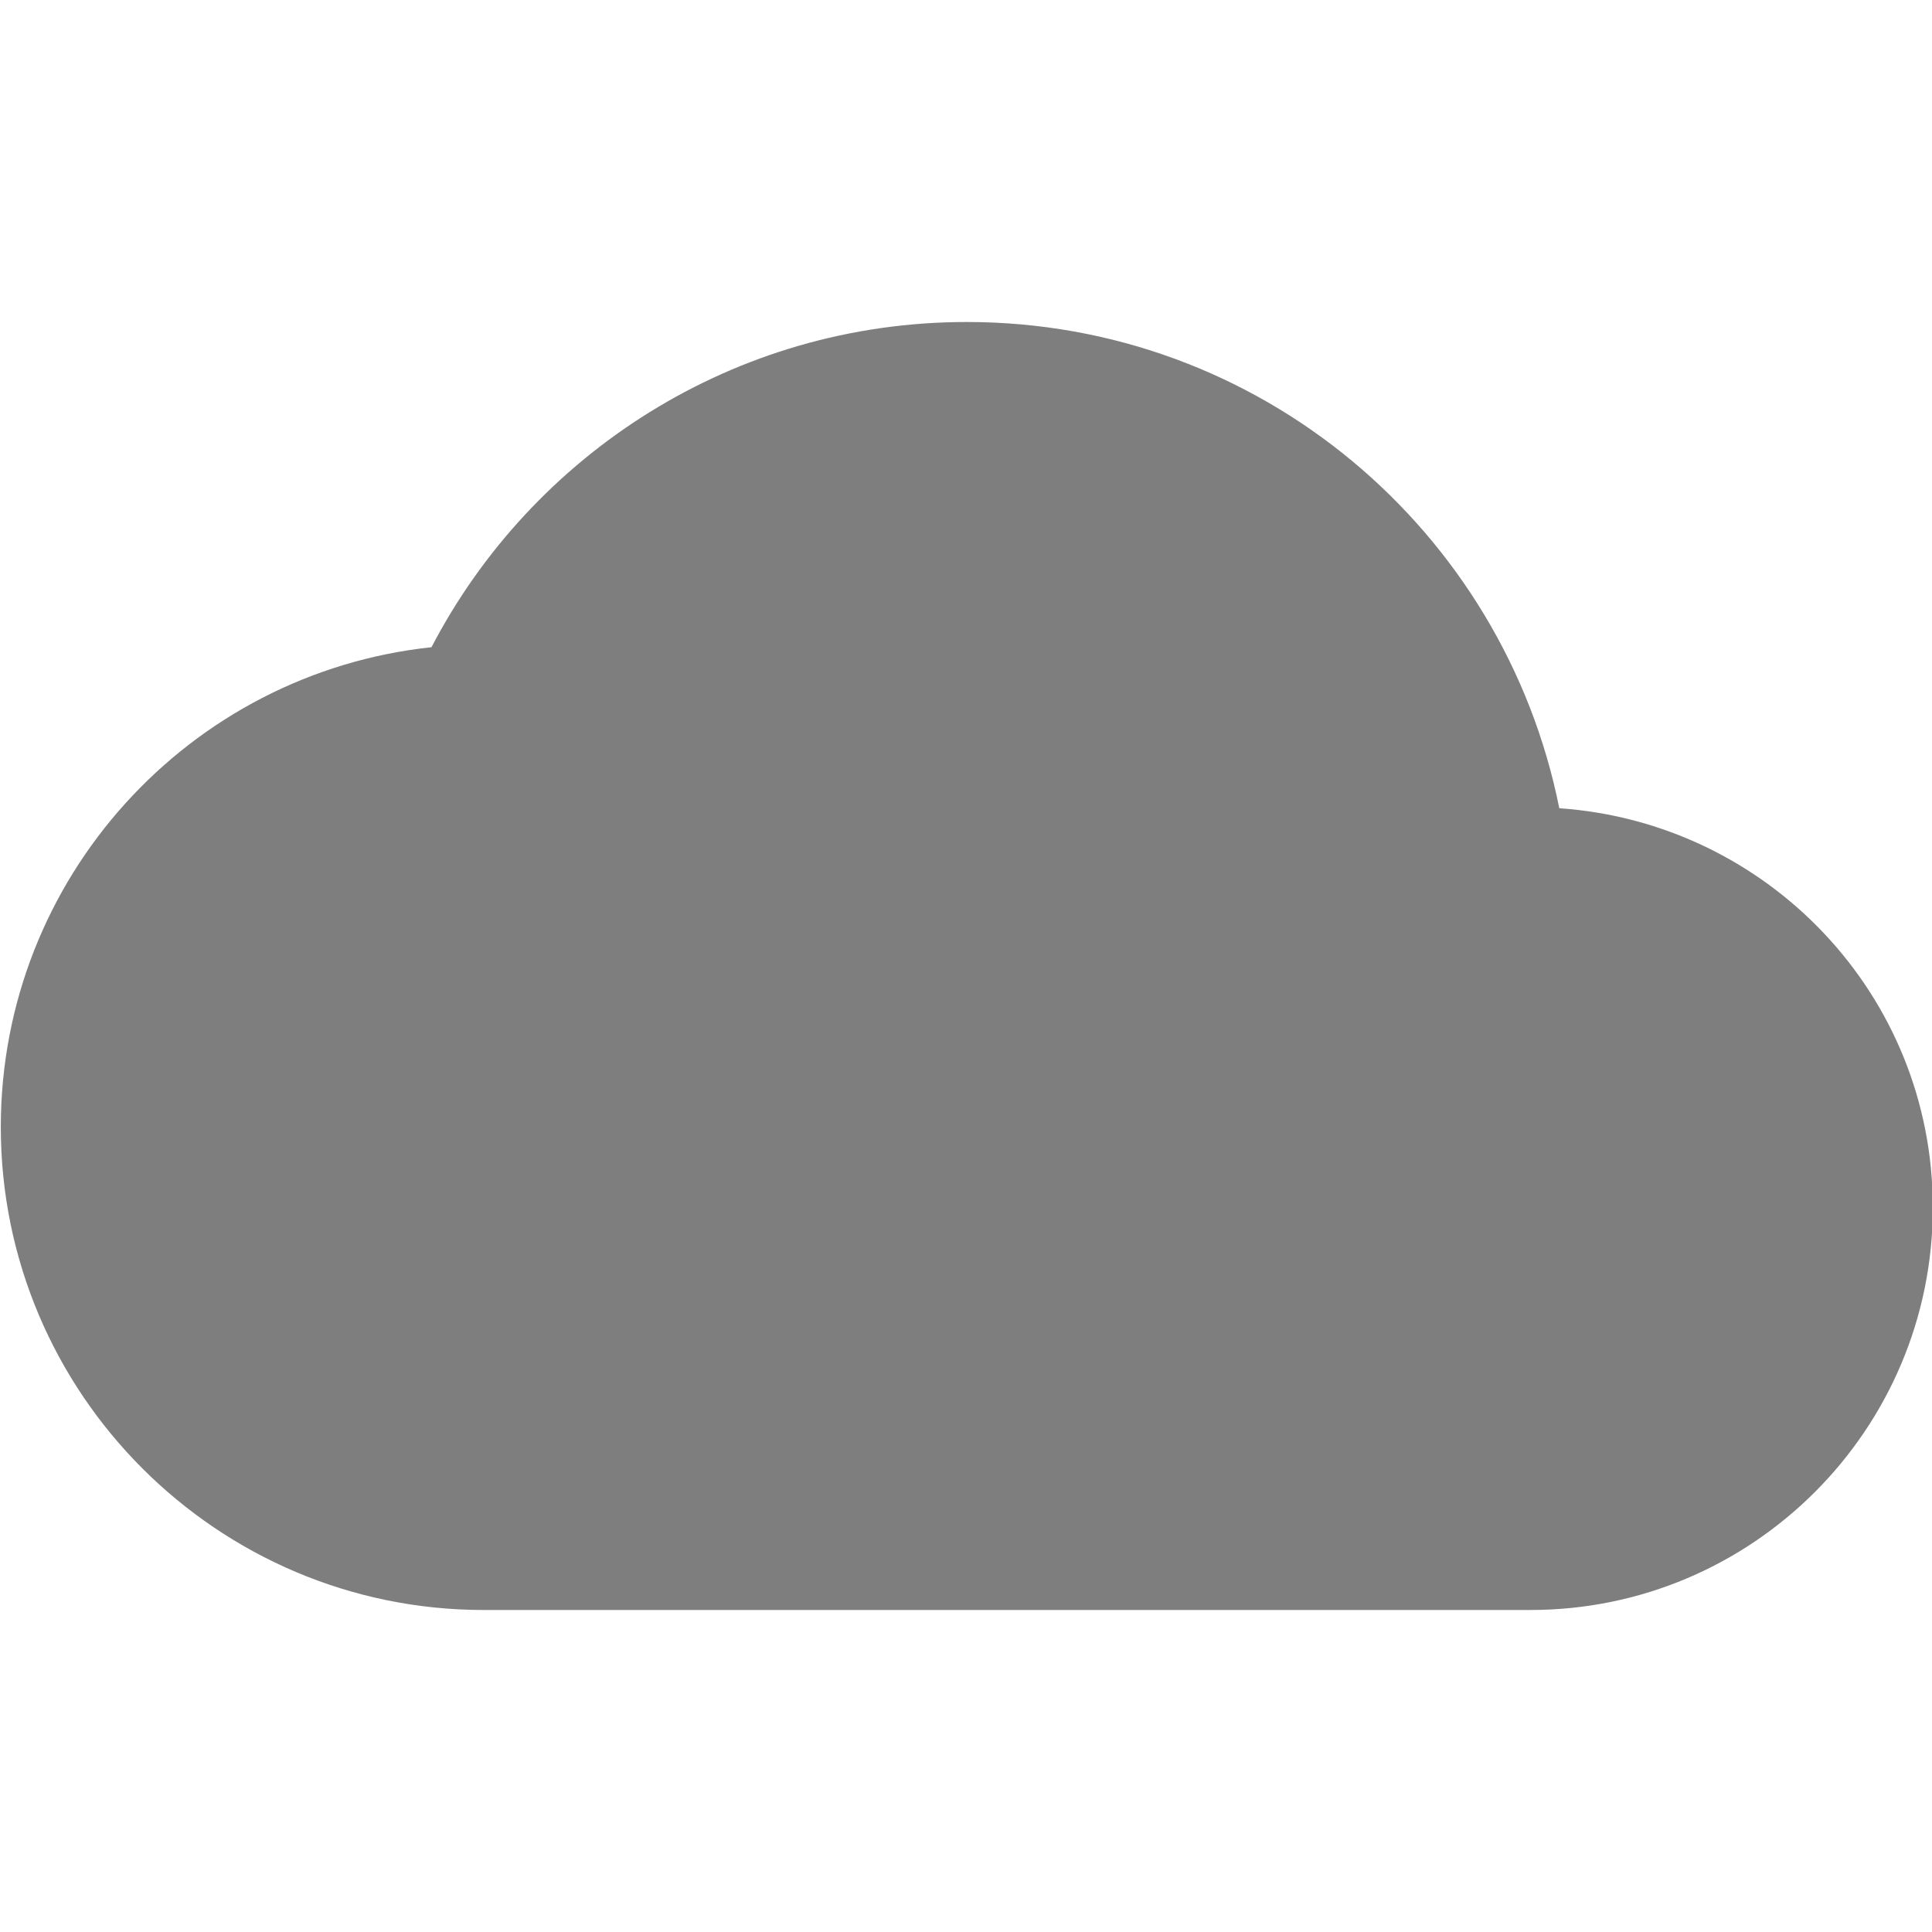
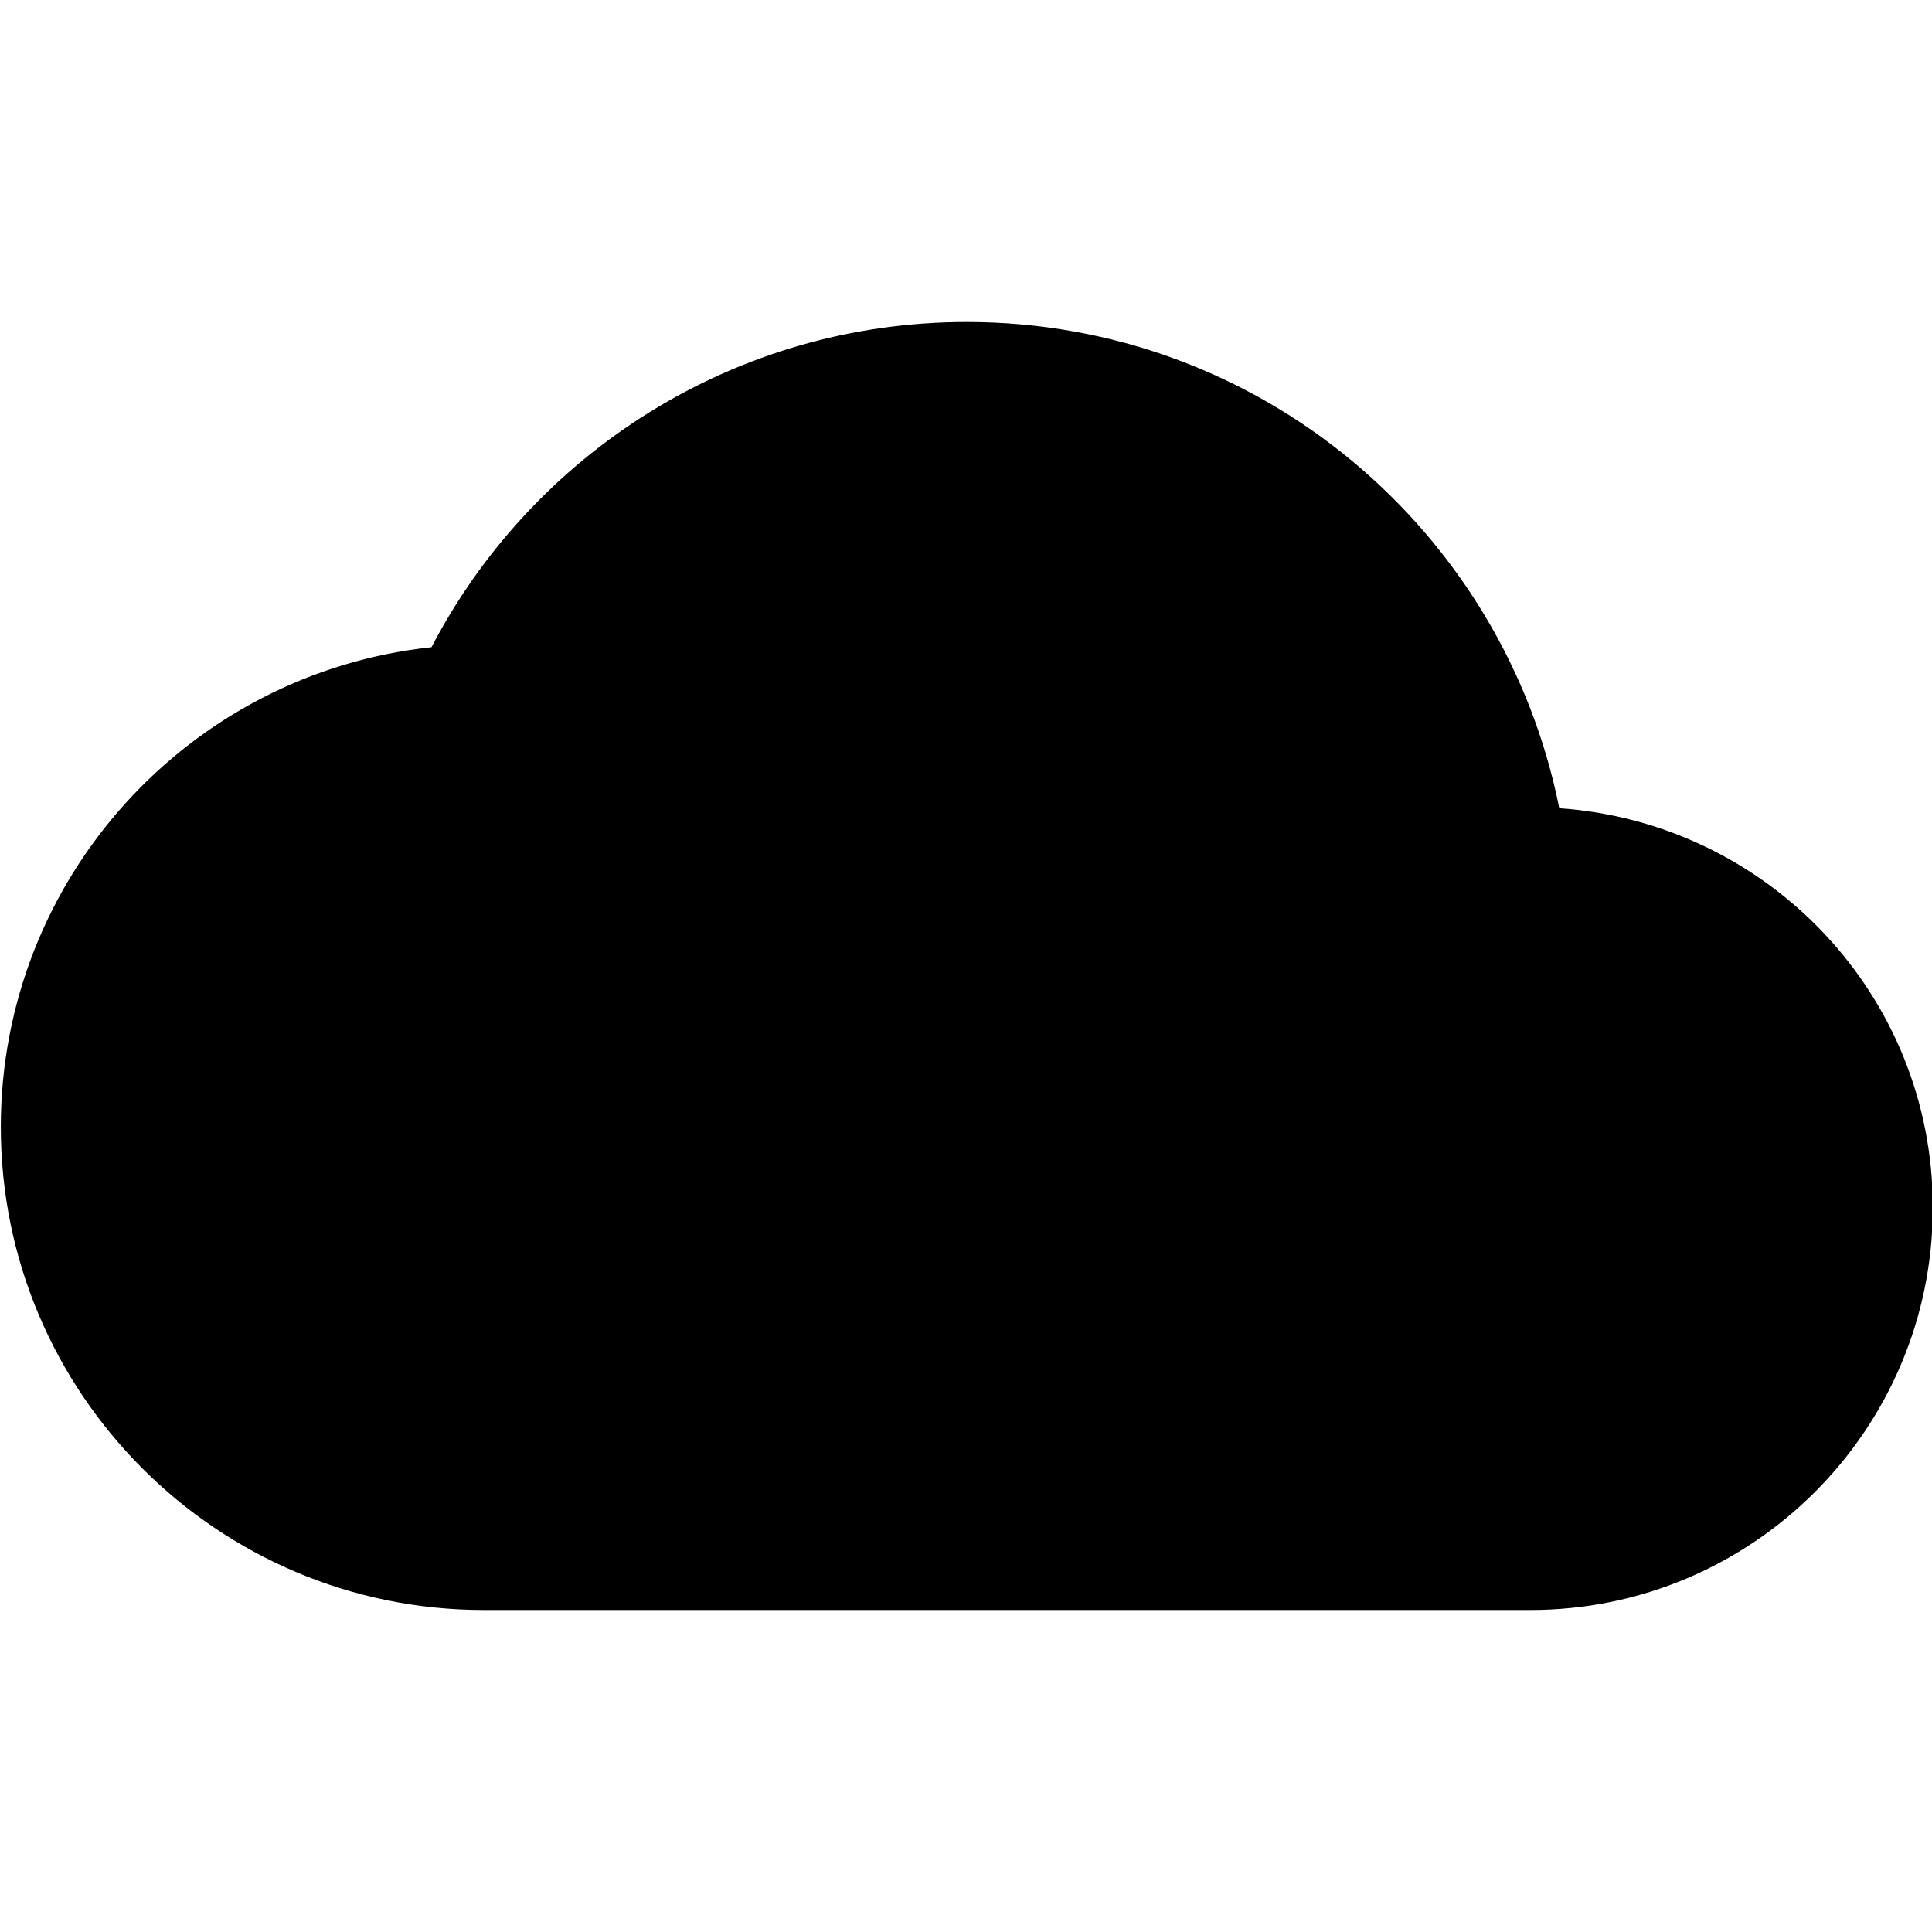
- <svg xmlns="http://www.w3.org/2000/svg" width="24" height="24" viewBox="0 0 24 24">
-   <g fill="none" fill-rule="evenodd">
-     <path d="M0 0L24 0 24 24 0 24z" />
-     <path fill="#7E7E7E" d="M19.37 10.04C18.68 6.59 15.65 4 12.01 4c-2.89 0-5.4 1.64-6.65 4.04C2.35 8.36.01 10.91.01 14c0 3.31 2.69 6 6 6h13c2.76 0 5-2.24 5-5 0-2.64-2.05-4.78-4.64-4.96z" />
-   </g>
+ <svg xmlns="http://www.w3.org/2000/svg" width="24" height="24" viewBox="0 0 24 24" fill="none">
+   <path fill="#000" d="M19.37 10.04C18.68 6.59 15.65 4 12.01 4c-2.89 0-5.4 1.64-6.65 4.04C2.35 8.36.01 10.91.01 14c0 3.31 2.69 6 6 6h13c2.76 0 5-2.24 5-5 0-2.64-2.05-4.78-4.64-4.96z" />
</svg>
